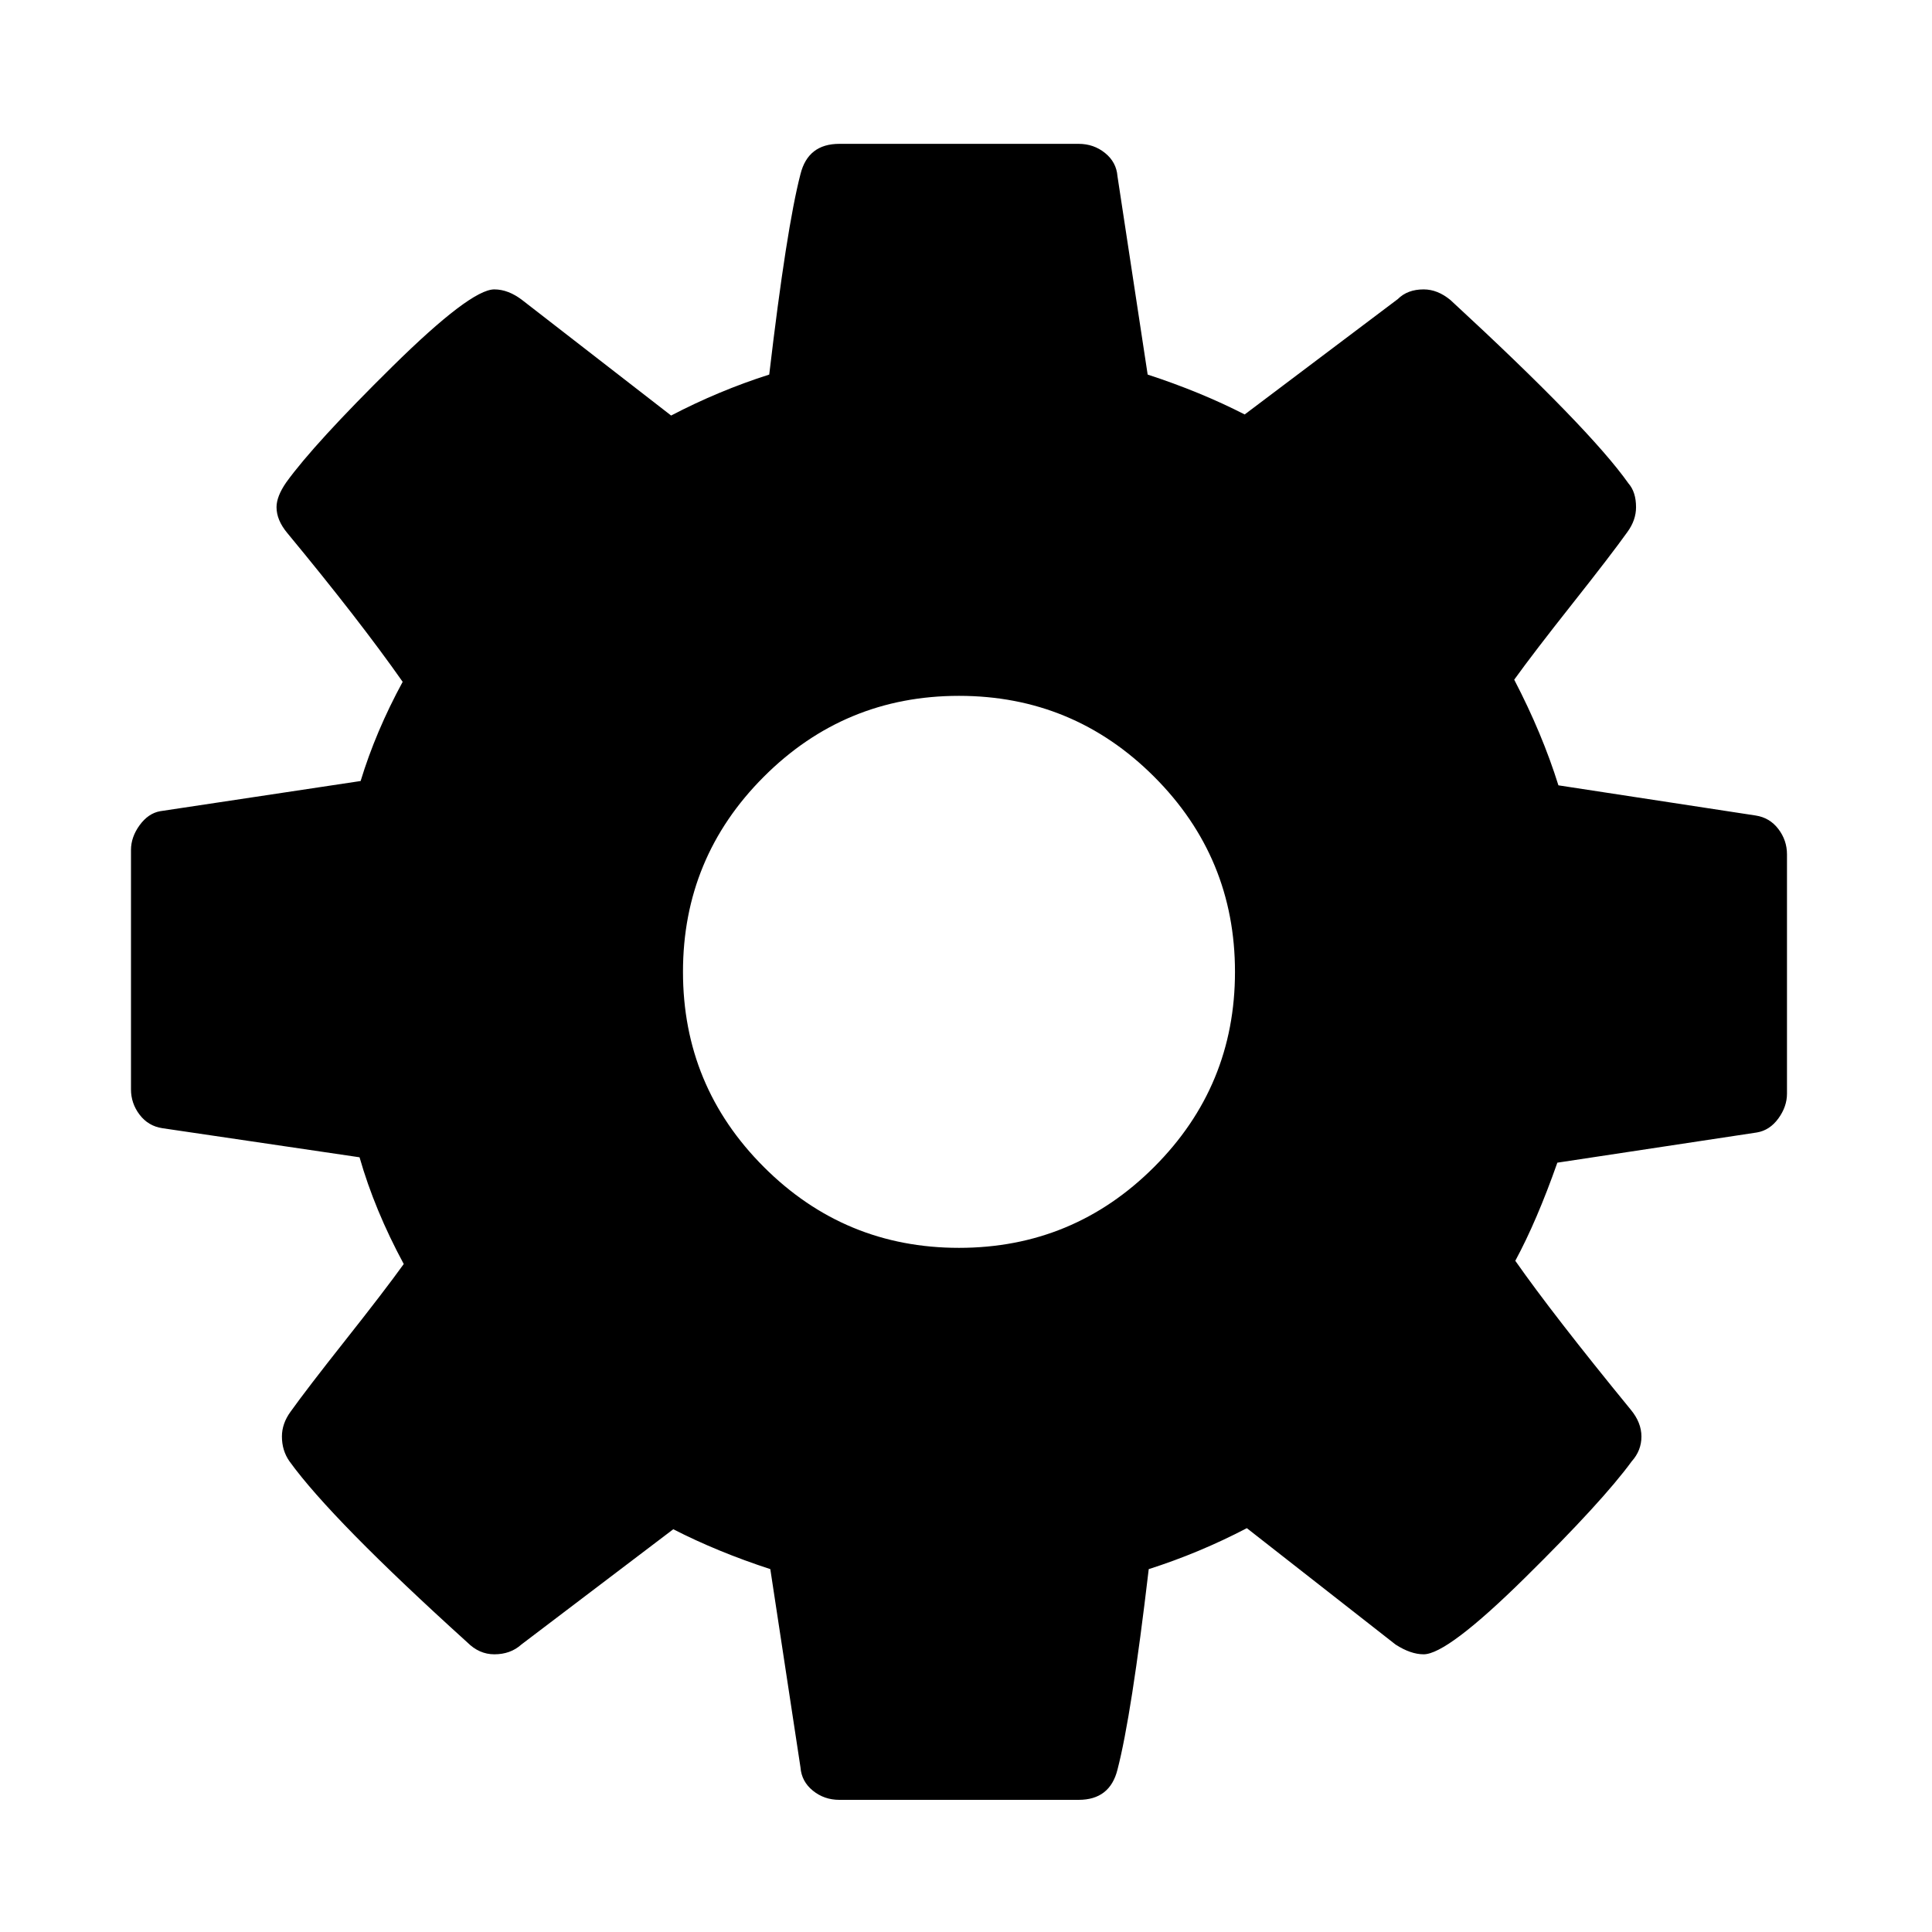
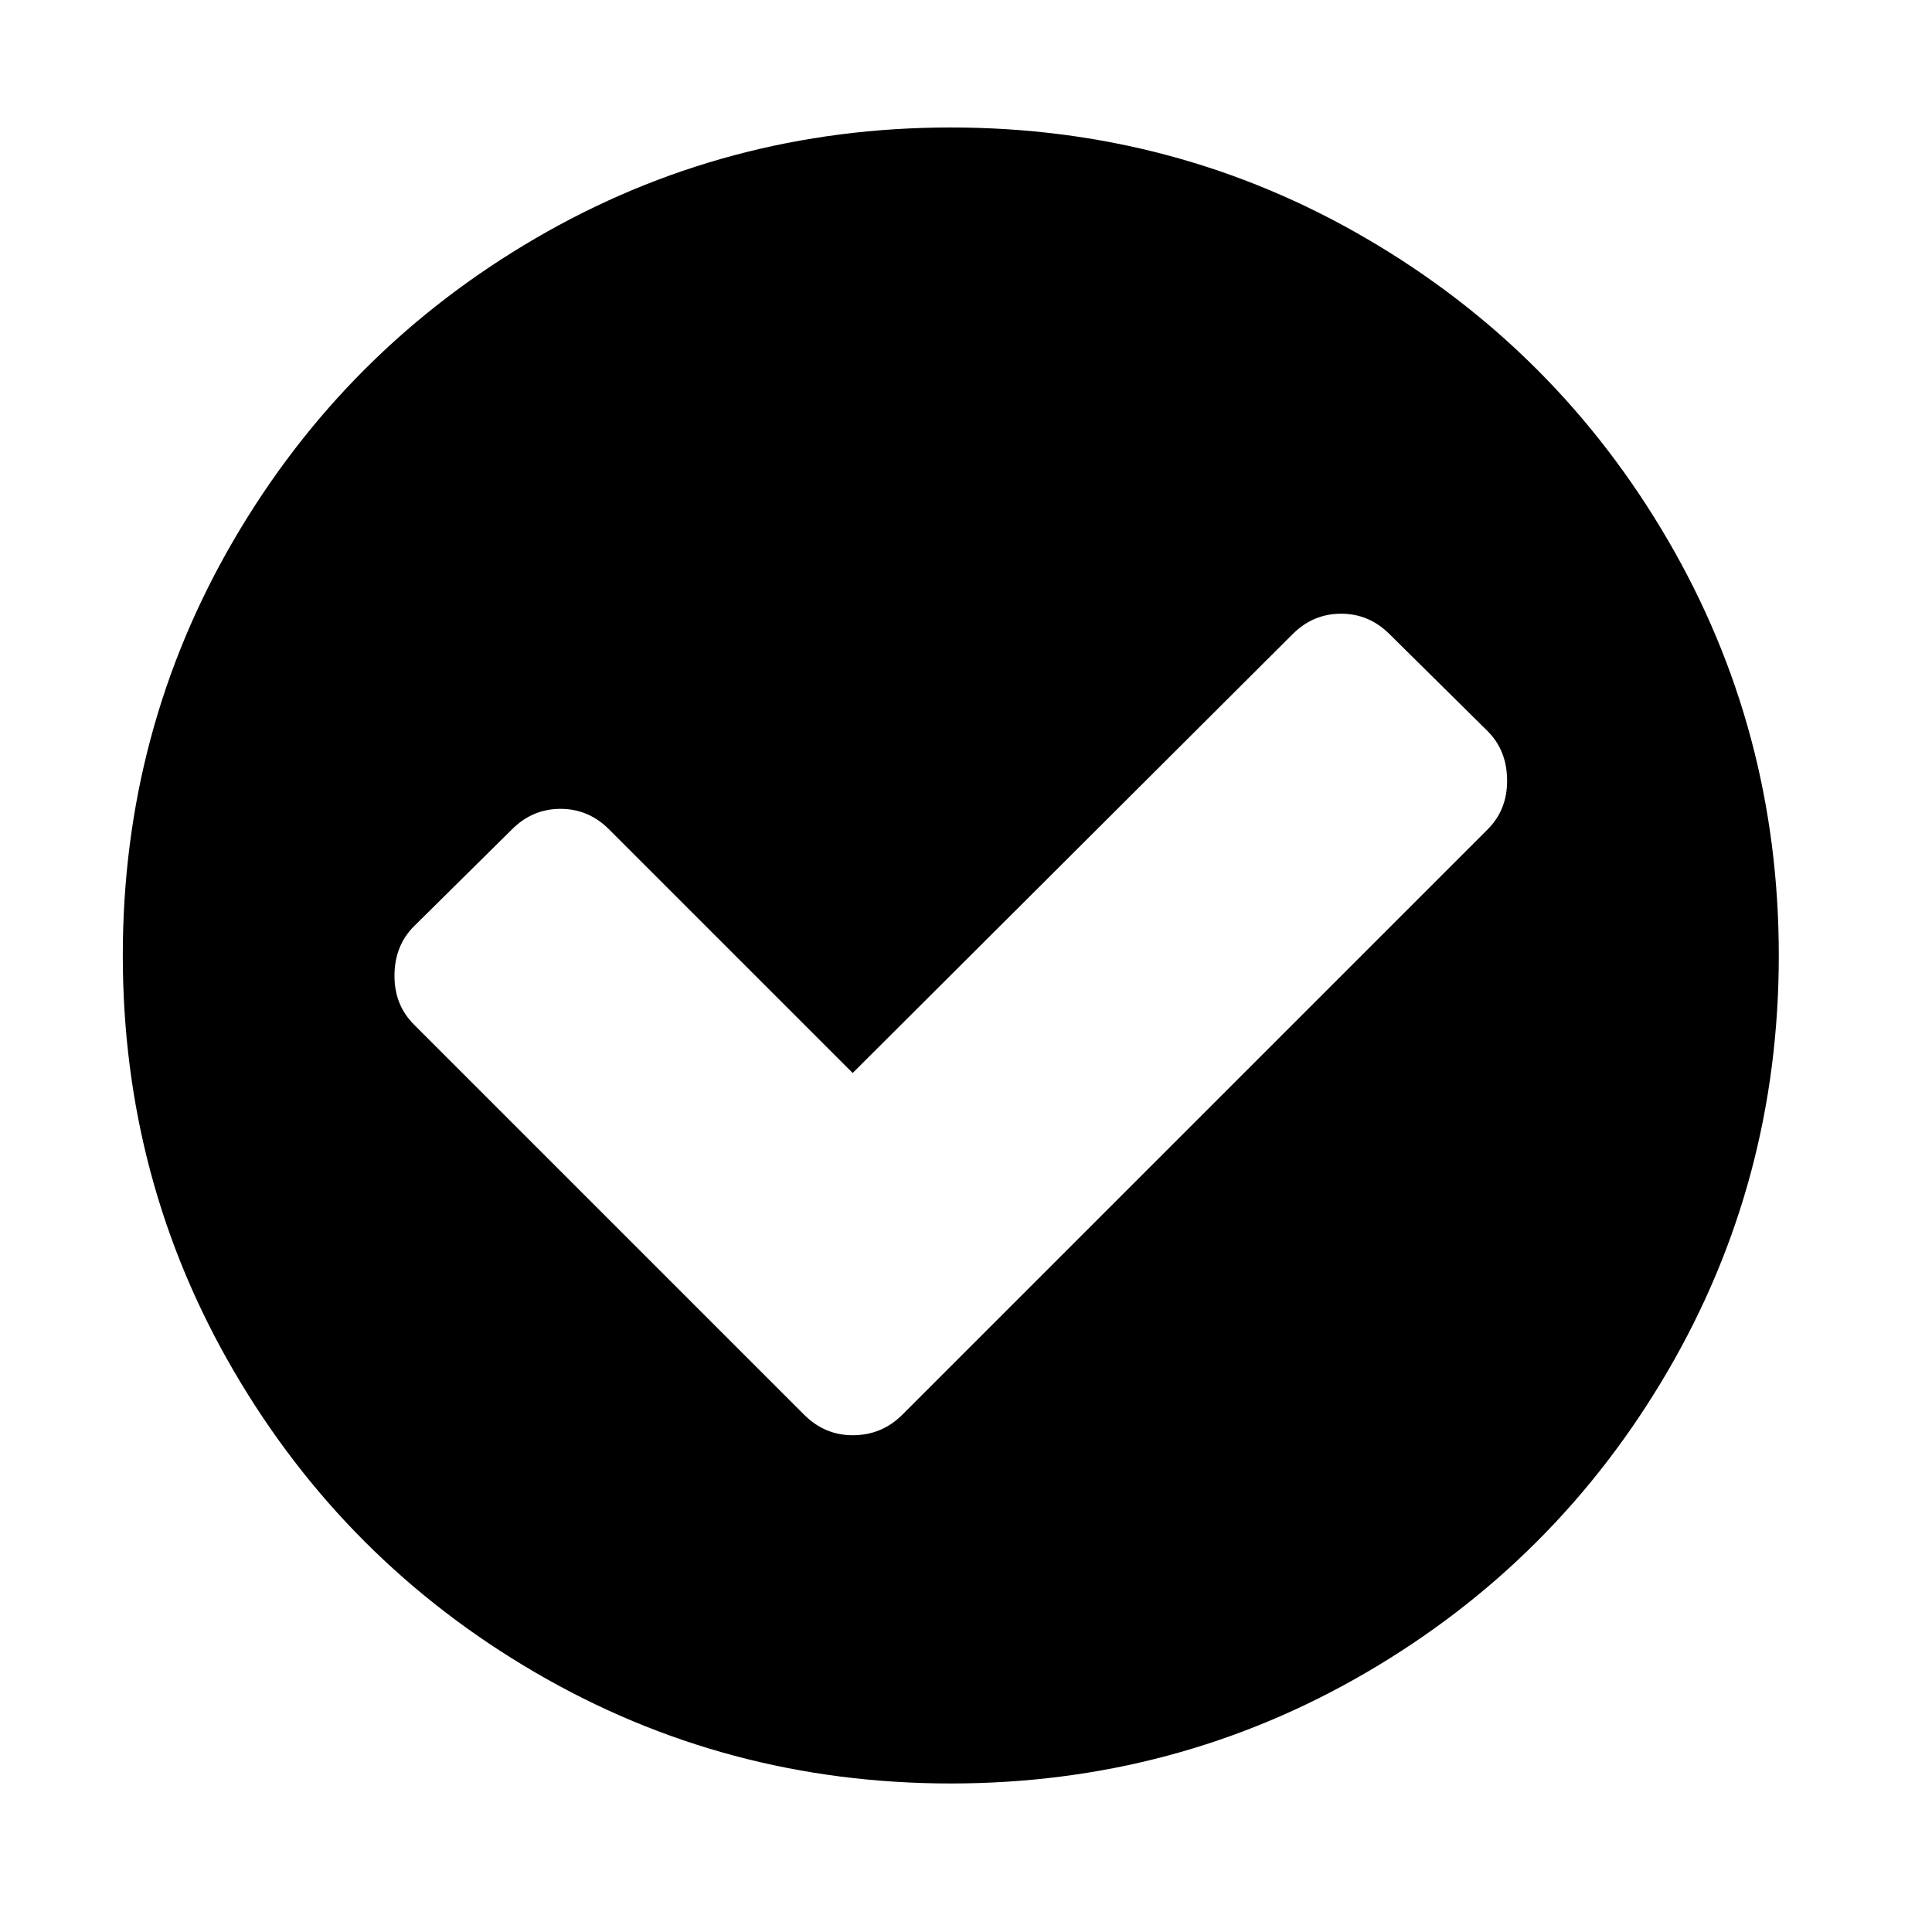
- <svg xmlns="http://www.w3.org/2000/svg" viewBox="0 -256 1792 1792" id="svg3025" version="1.1" width="100%" height="100%">
-   <defs id="defs3033" />
-   <g transform="matrix(1,0,0,-1,121.4915,1285.424)" id="g3027">
-     <path d="m 1024,640 q 0,106 -75,181 -75,75 -181,75 -106,0 -181,-75 -75,-75 -75,-181 0,-106 75,-181 75,-75 181,-75 106,0 181,75 75,75 75,181 z m 512,109 V 527 q 0,-12 -8,-23 -8,-11 -20,-13 l -185,-28 q -19,-54 -39,-91 35,-50 107,-138 10,-12 10,-25 0,-13 -9,-23 -27,-37 -99,-108 -72,-71 -94,-71 -12,0 -26,9 l -138,108 q -44,-23 -91,-38 -16,-136 -29,-186 -7,-28 -36,-28 H 657 q -14,0 -24.5,8.5 Q 622,-111 621,-98 L 593,86 q -49,16 -90,37 L 362,16 Q 352,7 337,7 323,7 312,18 186,132 147,186 q -7,10 -7,23 0,12 8,23 15,21 51,66.5 36,45.5 54,70.5 -27,50 -41,99 L 29,495 Q 16,497 8,507.5 0,518 0,531 v 222 q 0,12 8,23 8,11 19,13 l 186,28 q 14,46 39,92 -40,57 -107,138 -10,12 -10,24 0,10 9,23 26,36 98.5,107.5 72.5,71.5 94.5,71.5 13,0 26,-10 l 138,-107 q 44,23 91,38 16,136 29,186 7,28 36,28 h 222 q 14,0 24.5,-8.5 Q 914,1391 915,1378 l 28,-184 q 49,-16 90,-37 l 142,107 q 9,9 24,9 13,0 25,-10 129,-119 165,-170 7,-8 7,-22 0,-12 -8,-23 -15,-21 -51,-66.5 -36,-45.5 -54,-70.5 26,-50 41,-98 l 183,-28 q 13,-2 21,-12.5 8,-10.5 8,-23.5 z" id="path3029" style="fill:currentColor" />
+ <svg xmlns="http://www.w3.org/2000/svg" viewBox="0 -256 1792 1792" id="svg3013" version="1.1" width="100%" height="100%">
+   <defs id="defs3021" />
+   <g transform="matrix(1,0,0,-1,113.8983,1270.237)" id="g3015">
+     <path d="m 1284,802 q 0,28 -18,46 l -91,90 q -19,19 -45,19 -26,0 -45,-19 L 677,531 451,757 q -19,19 -45,19 -26,0 -45,-19 l -91,-90 q -18,-18 -18,-46 0,-27 18,-45 L 632,214 q 19,-19 45,-19 27,0 46,19 l 543,543 q 18,18 18,45 z M 1536,640 Q 1536,431 1433,254.5 1330,78 1153.5,-25 977,-128 768,-128 559,-128 382.5,-25 206,78 103,254.5 0,431 0,640 0,849 103,1025.5 206,1202 382.5,1305 559,1408 768,1408 977,1408 1153.5,1305 1330,1202 1433,1025.5 1536,849 1536,640 z" id="path3017" style="fill:currentColor" />
  </g>
</svg>
